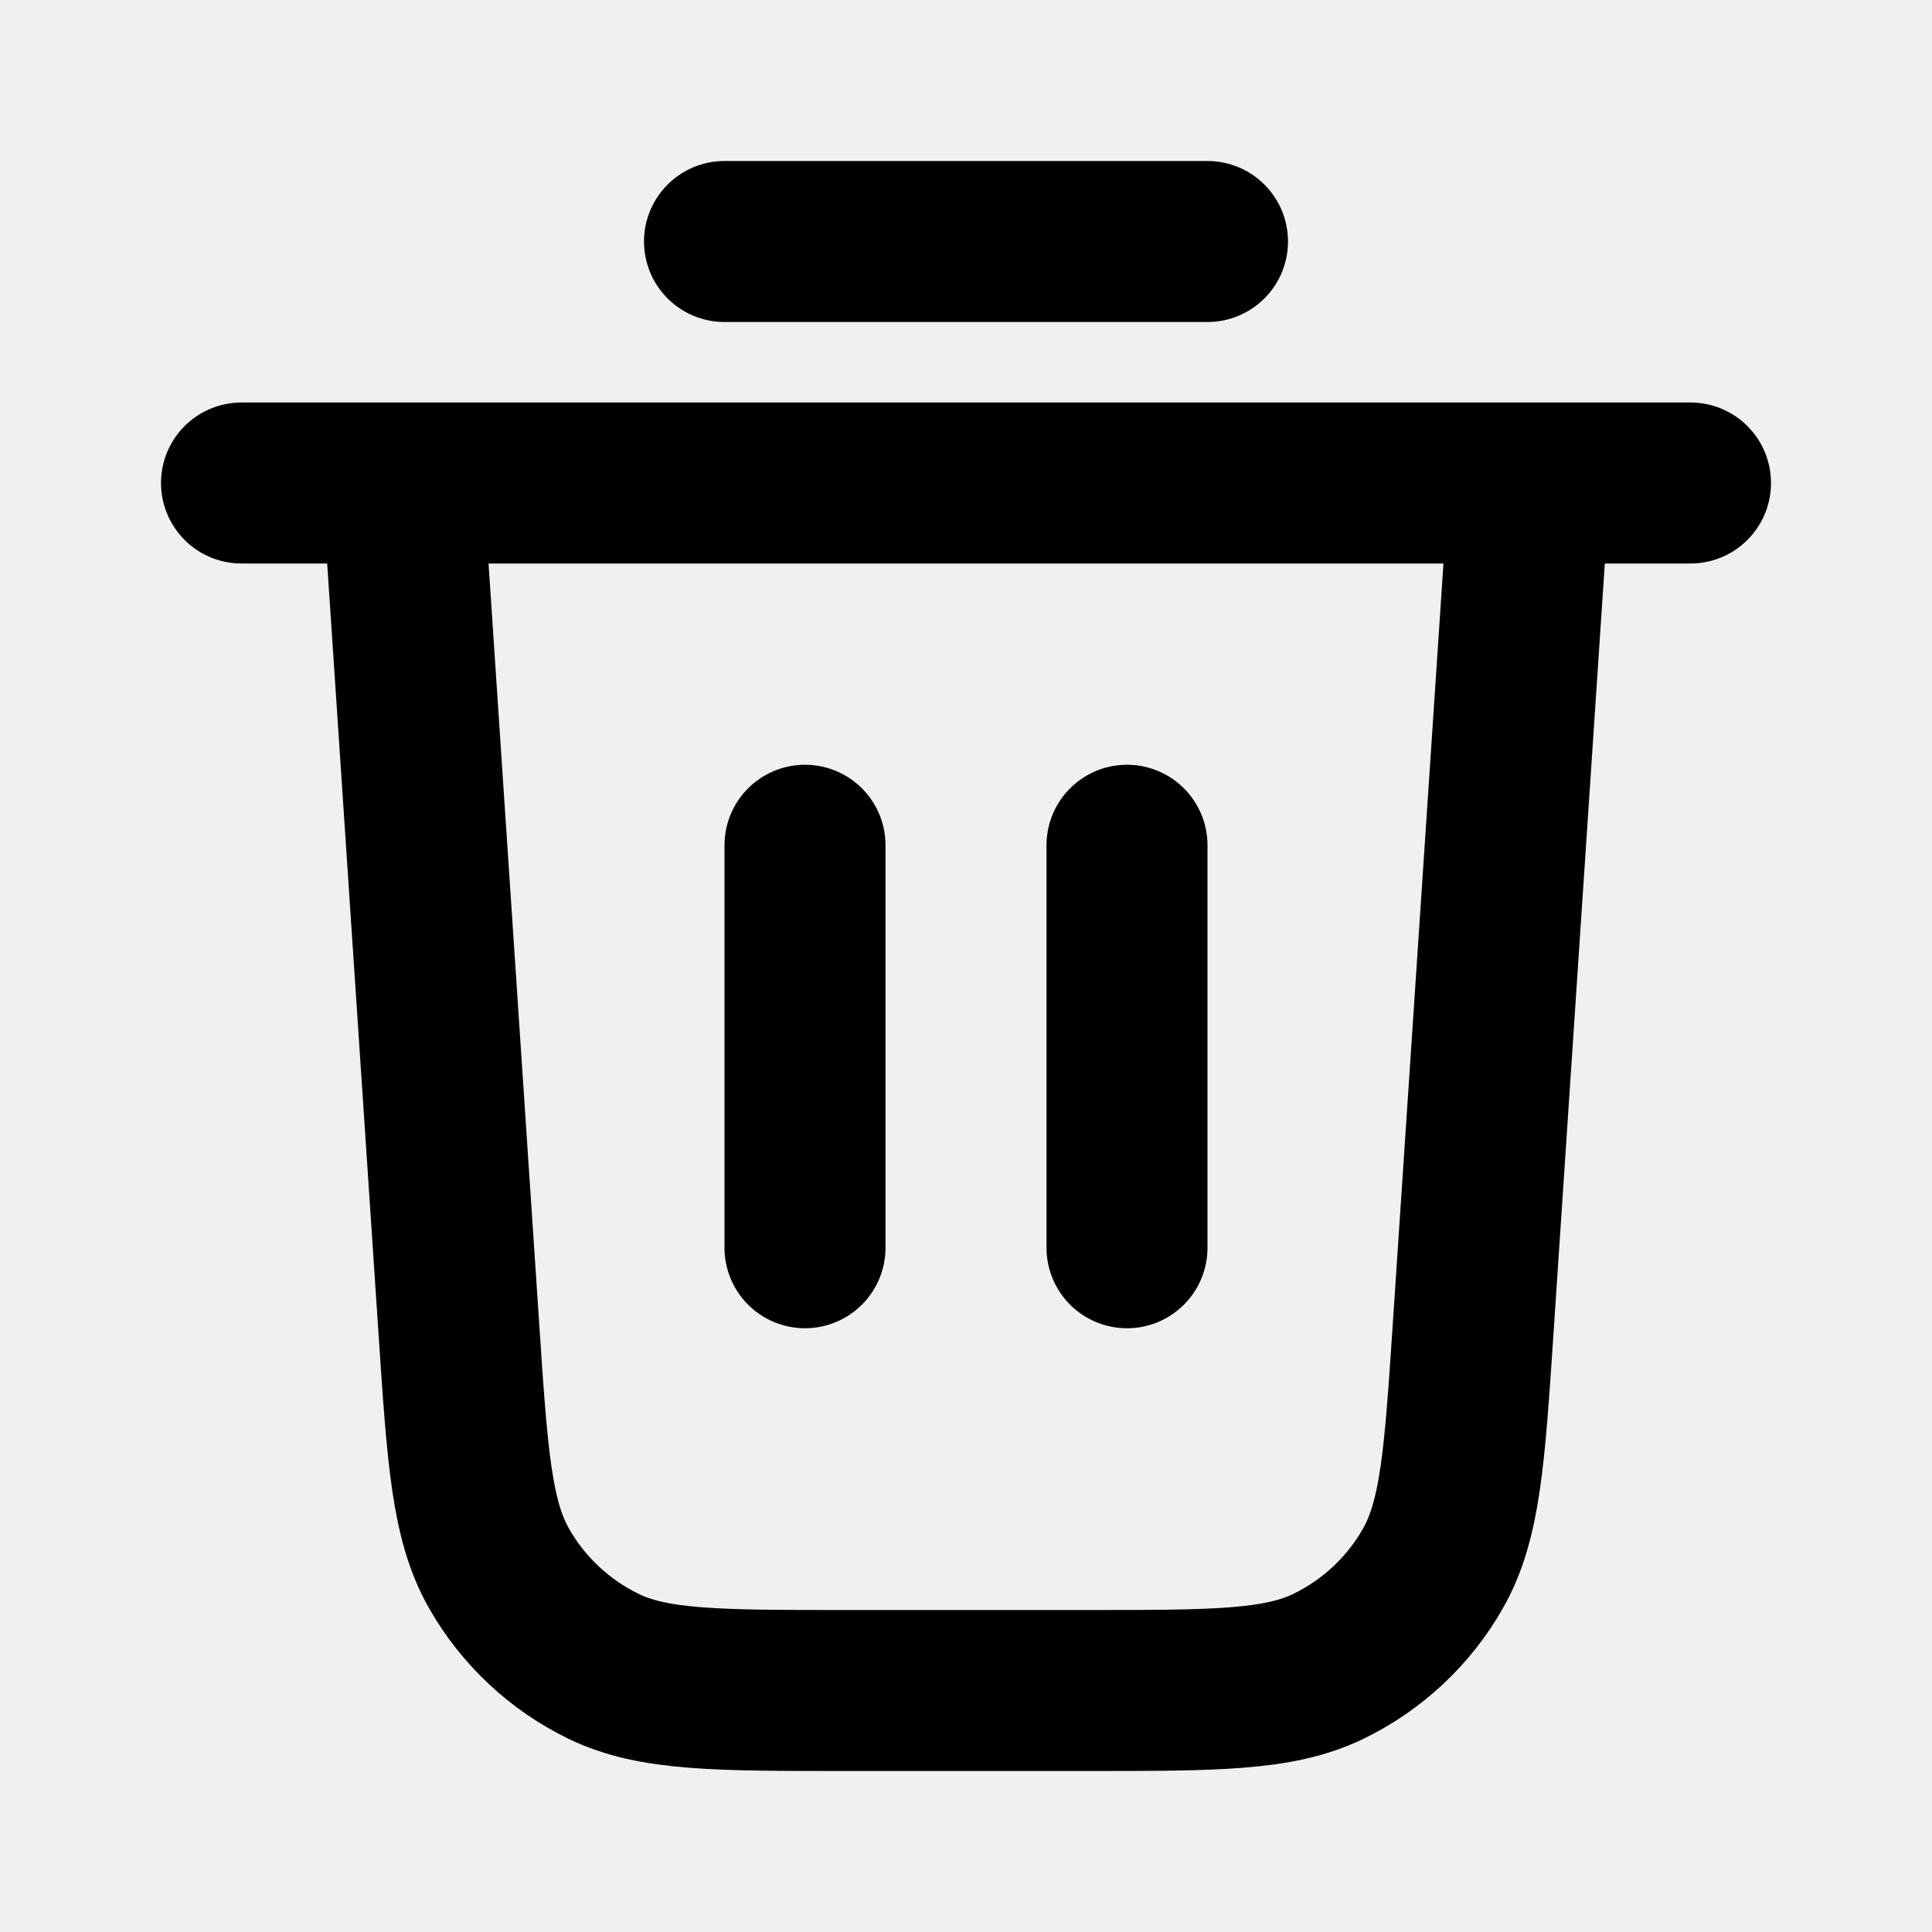
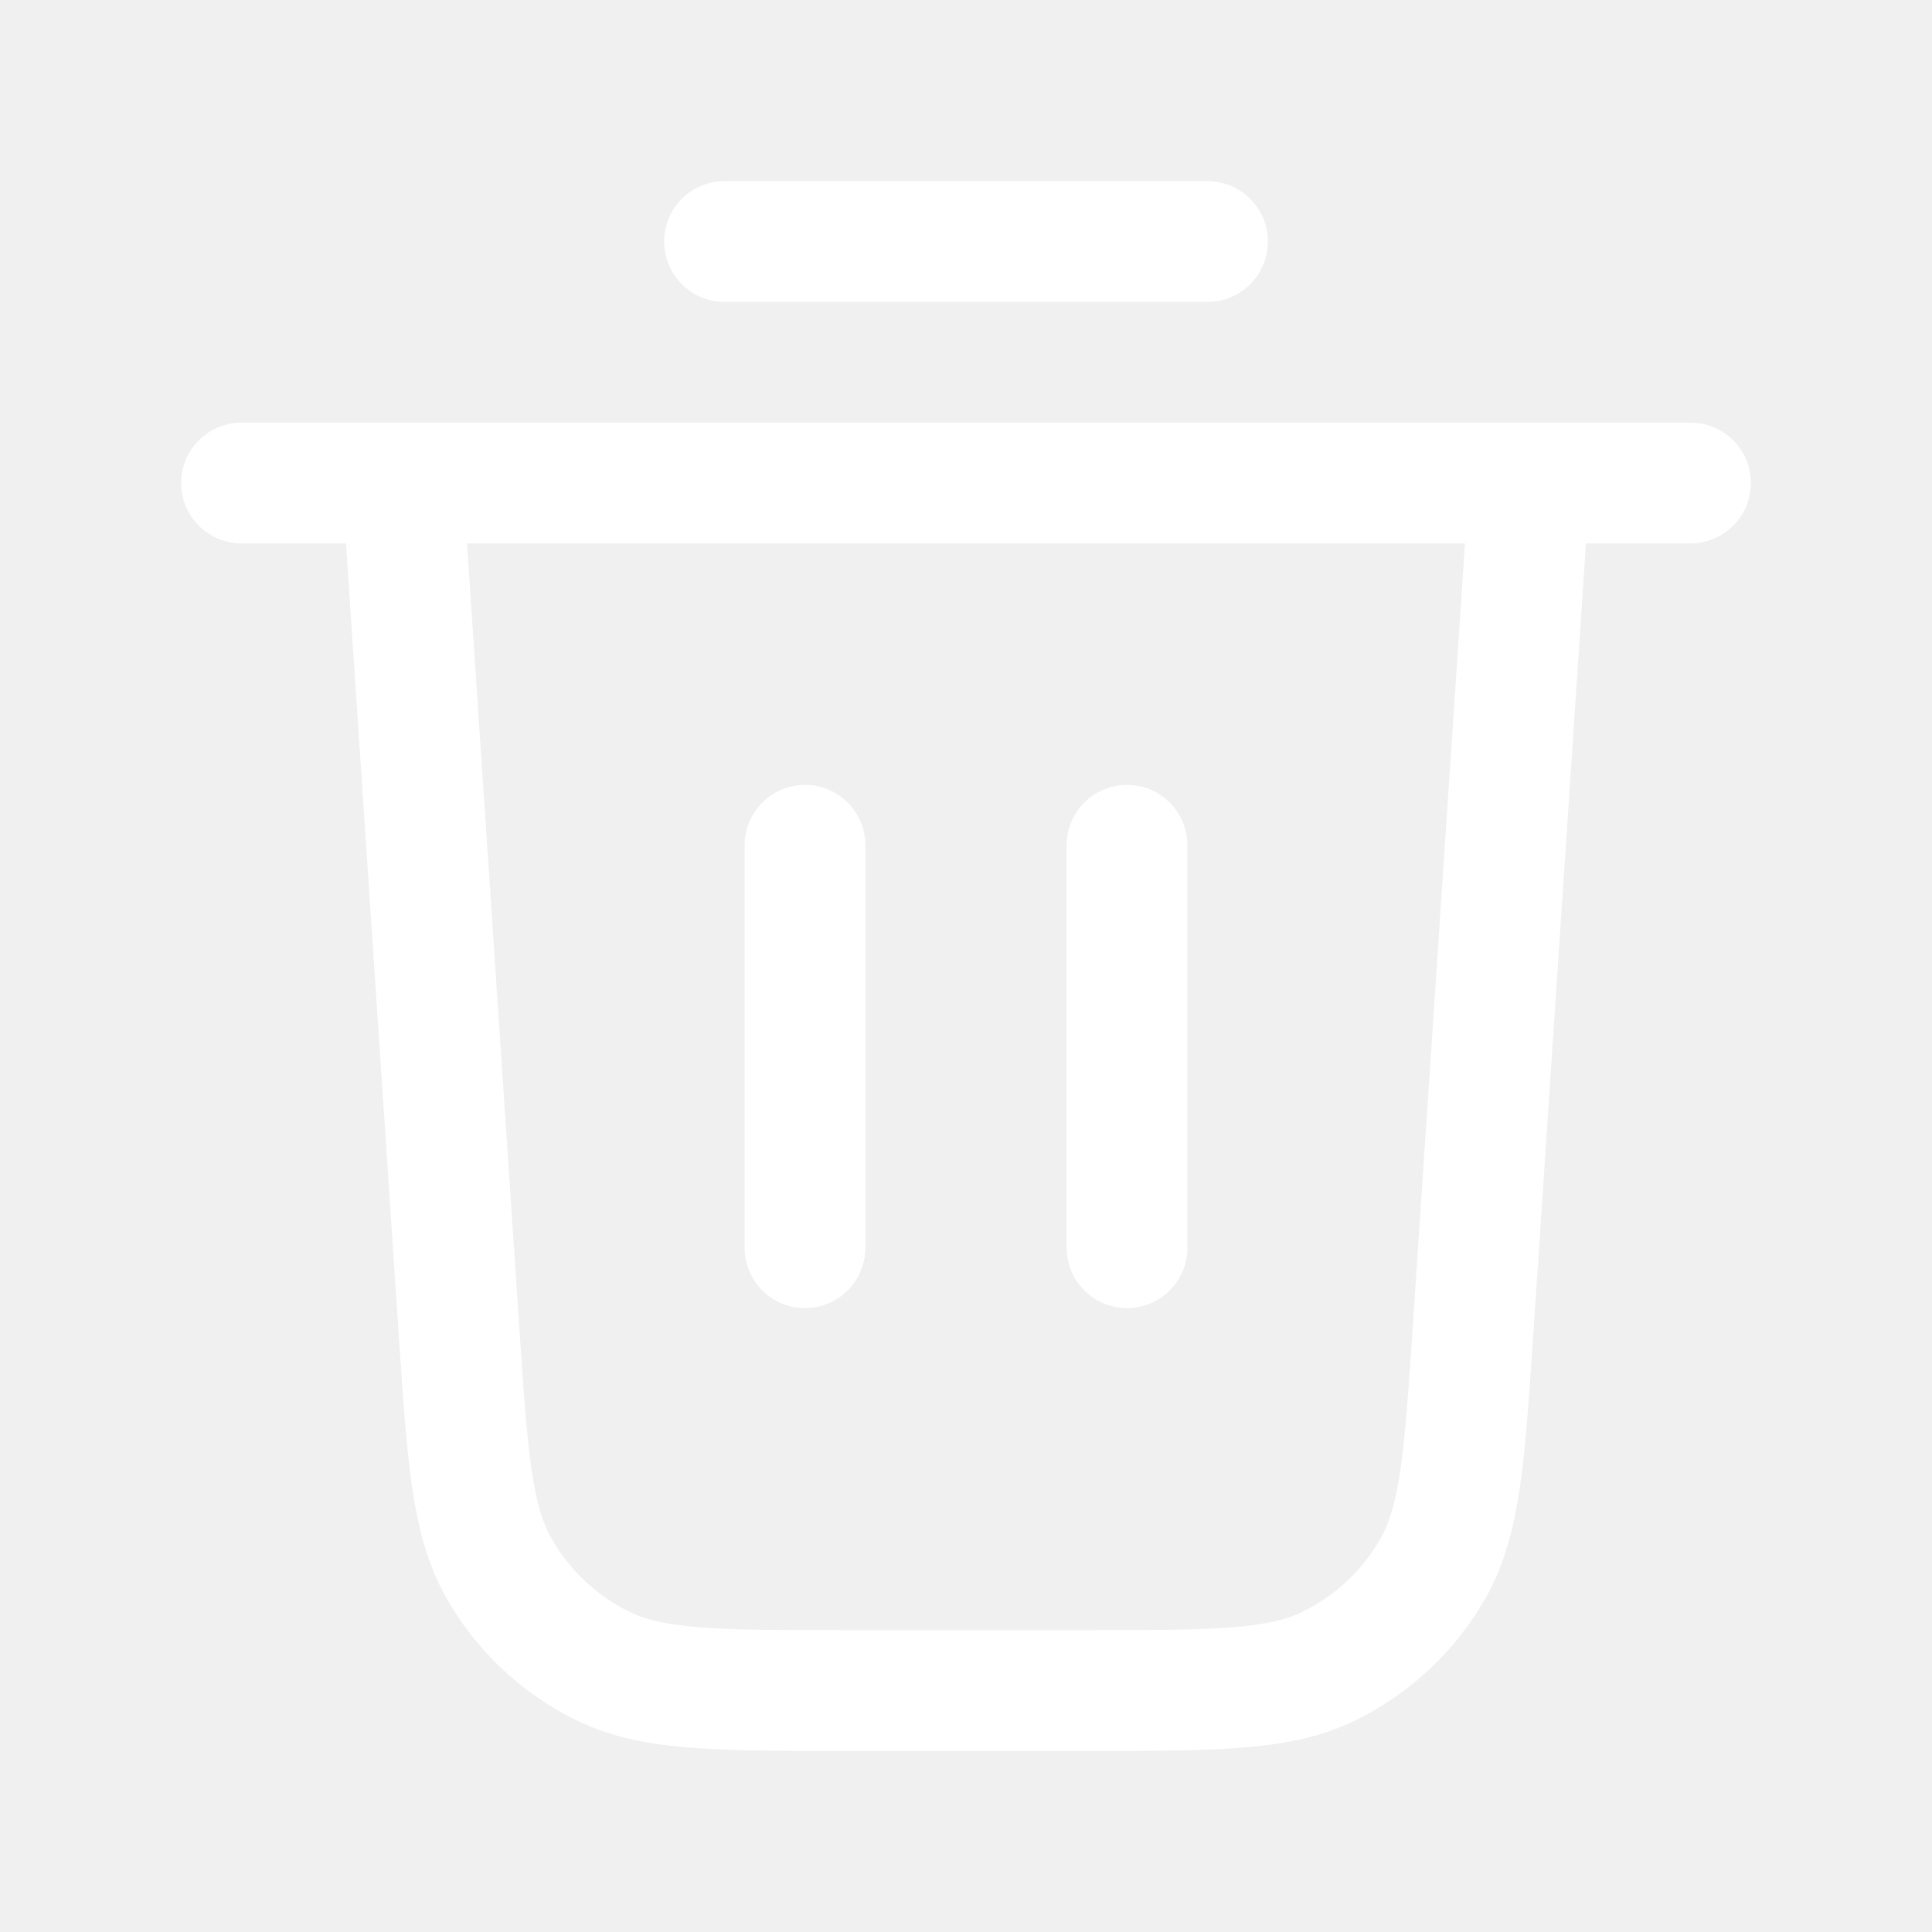
<svg xmlns="http://www.w3.org/2000/svg" width="24" height="24" viewBox="0 0 24 24" fill="none">
-   <path d="M9 3H15M3 6H21M19 6L18.299 16.519C18.194 18.098 18.141 18.887 17.8 19.485C17.5 20.012 17.047 20.435 16.502 20.7C15.882 21 15.091 21 13.509 21H10.491C8.909 21 8.118 21 7.498 20.7C6.953 20.435 6.5 20.012 6.2 19.485C5.859 18.887 5.806 18.098 5.701 16.519L5 6M10 10.5V15.5M14 10.5V15.5" stroke="black" stroke-width="2" stroke-linecap="round" stroke-linejoin="round" />
+   <path d="M9 3H15M3 6H21M19 6L18.299 16.519C18.194 18.098 18.141 18.887 17.8 19.485C17.5 20.012 17.047 20.435 16.502 20.7C15.882 21 15.091 21 13.509 21H10.491C8.909 21 8.118 21 7.498 20.7C6.953 20.435 6.5 20.012 6.2 19.485C5.859 18.887 5.806 18.098 5.701 16.519L5 6M10 10.5V15.5M14 10.5V15.5" stroke="white" stroke-width="1.5" stroke-linecap="round" stroke-linejoin="round" />
</svg>
